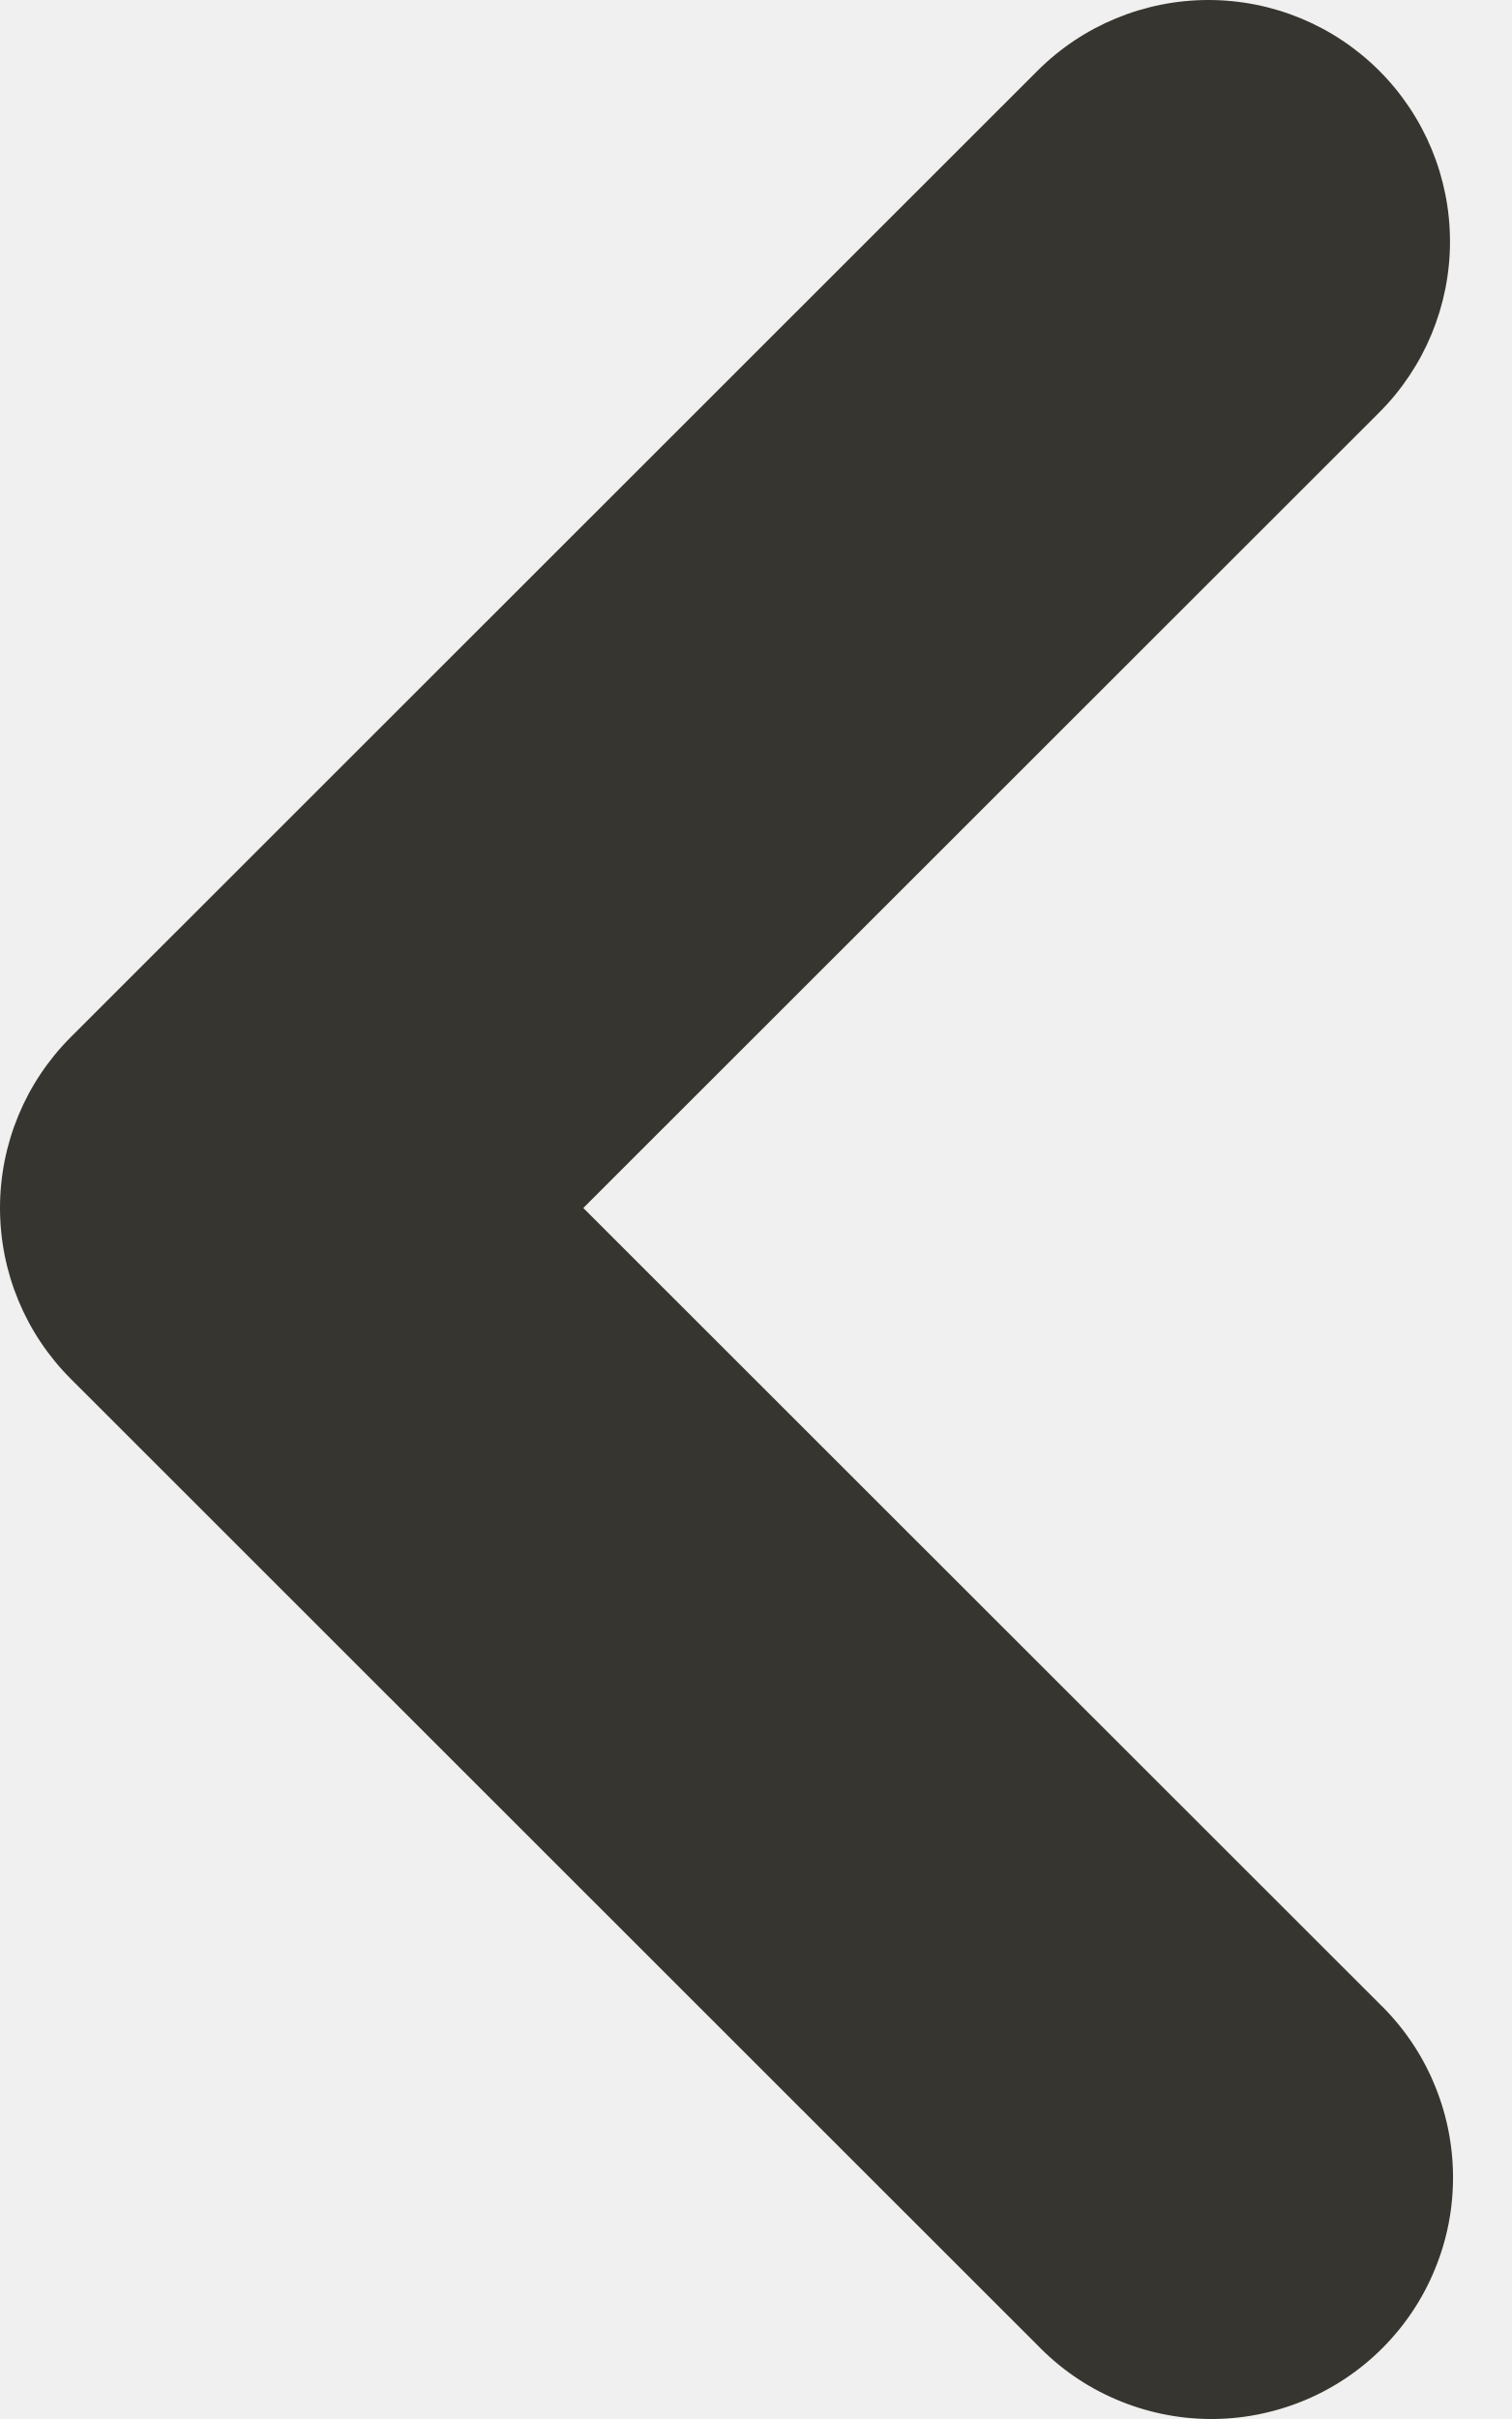
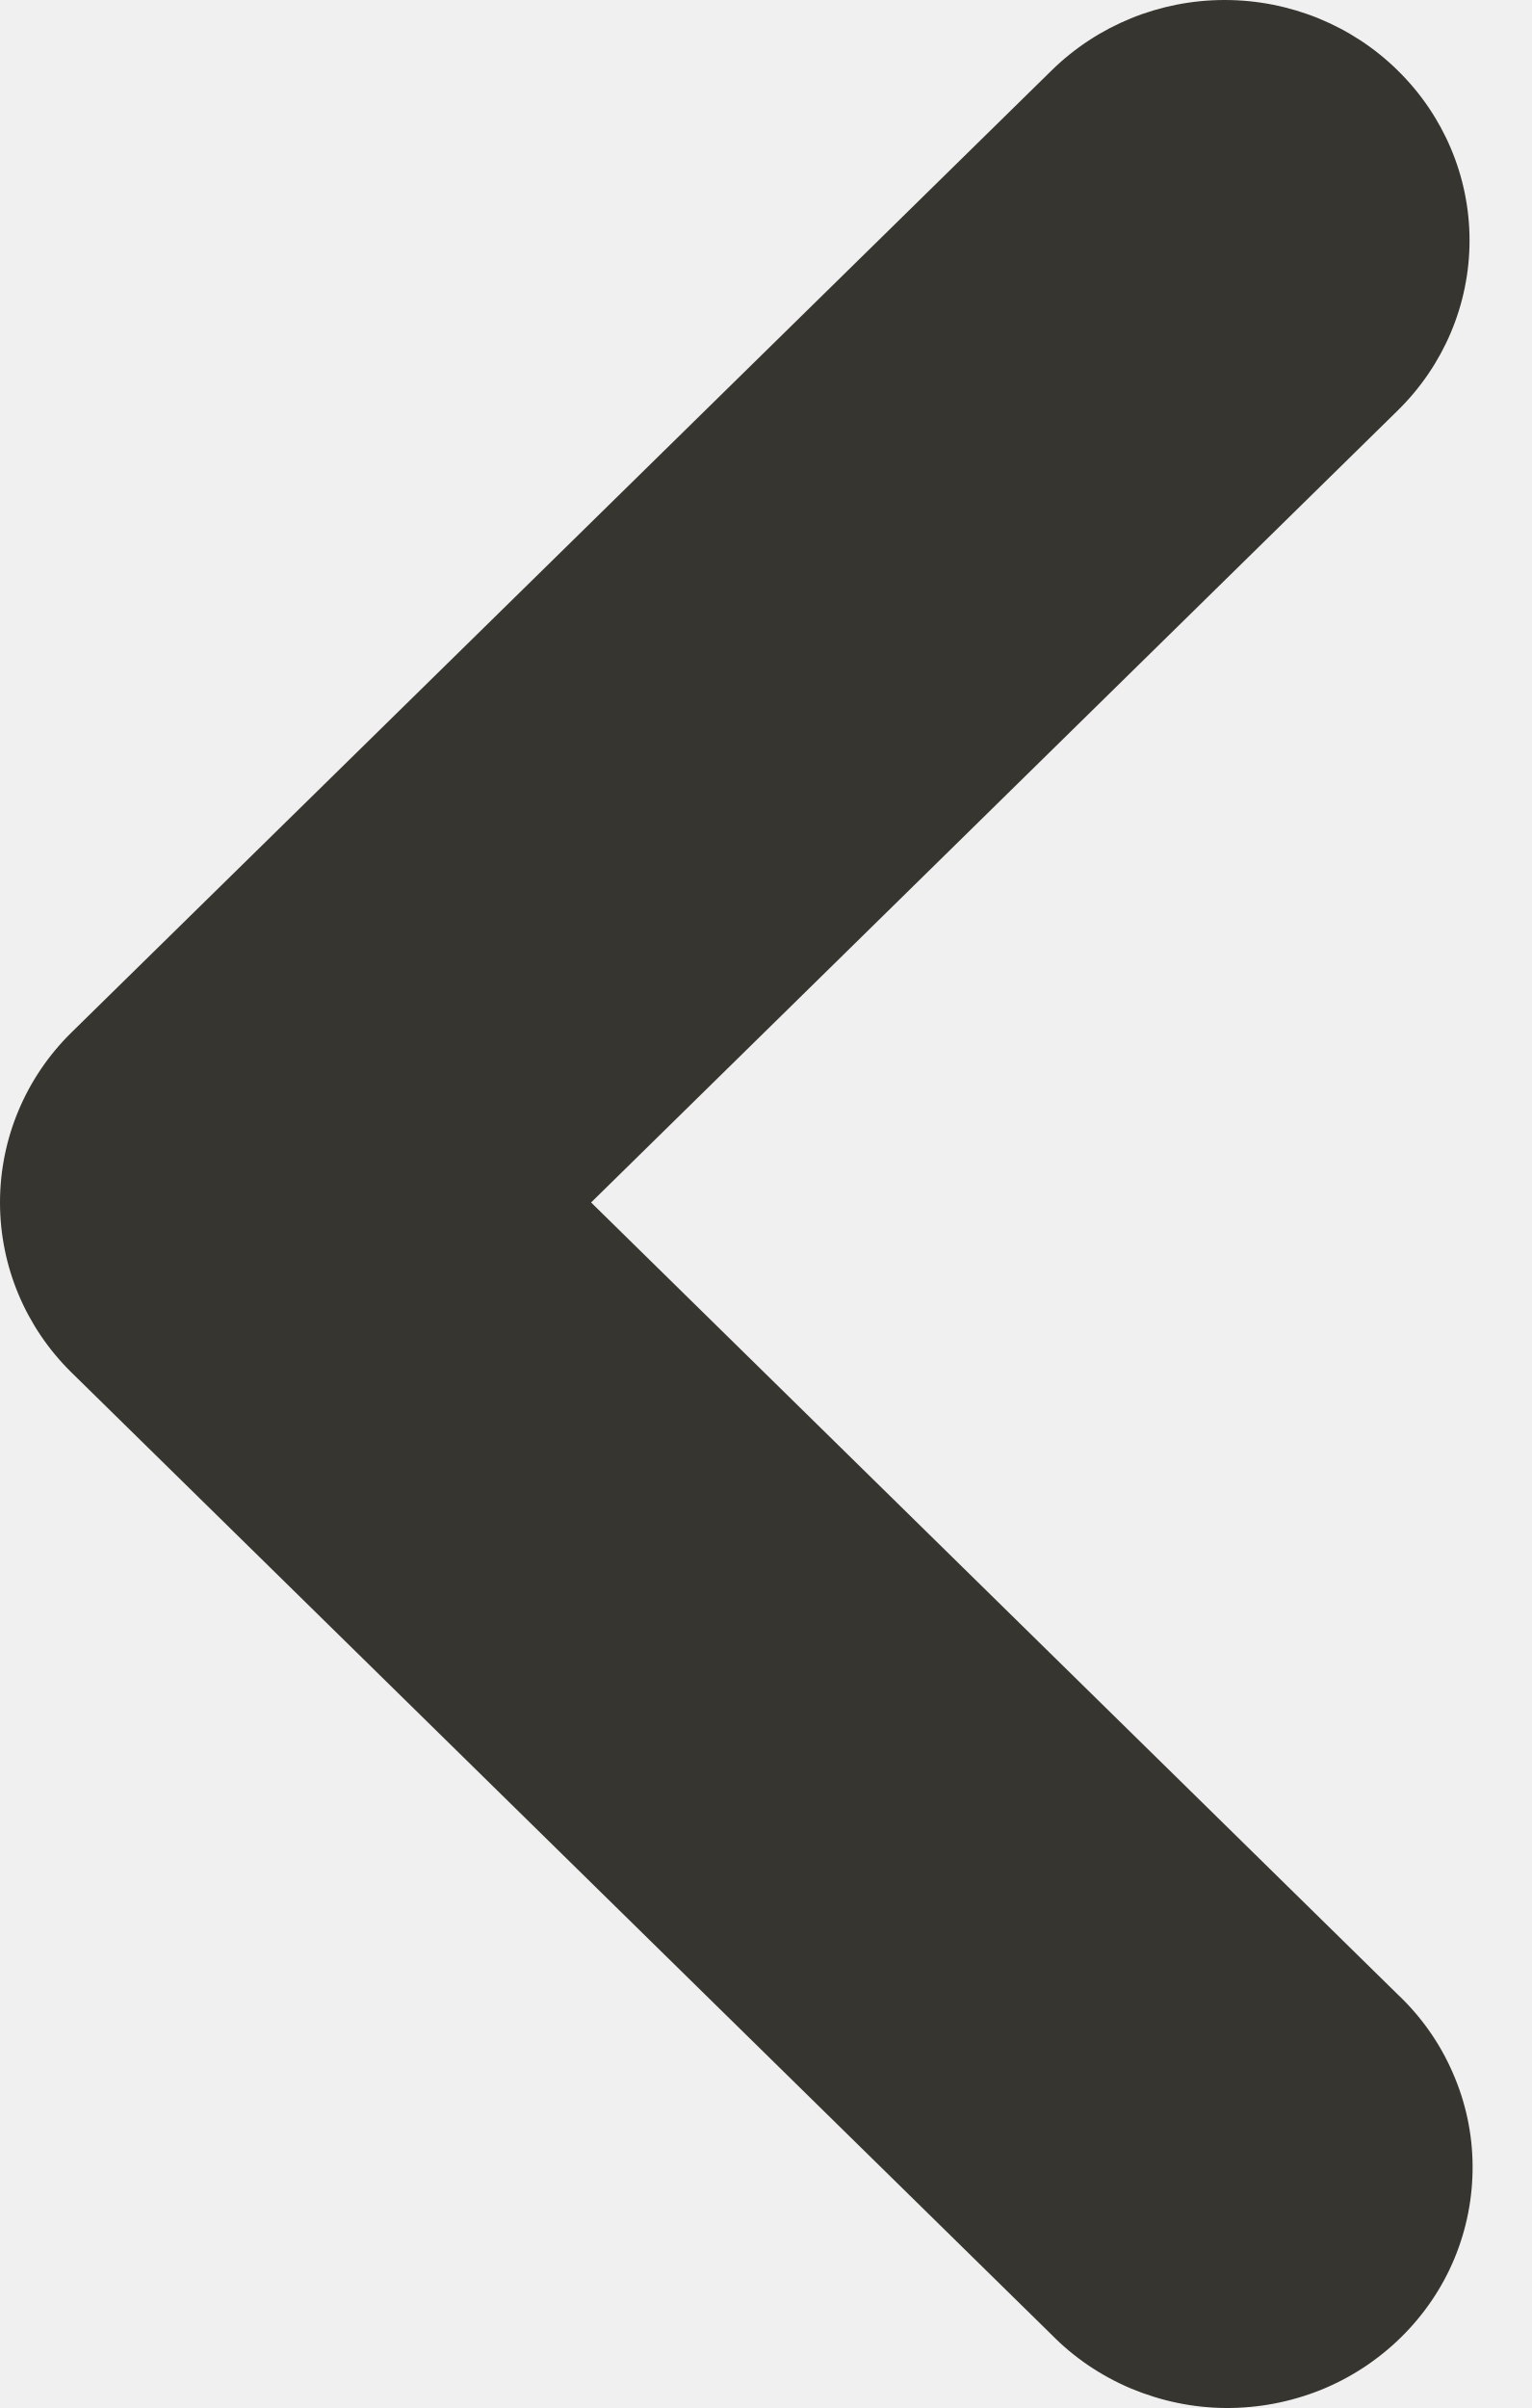
- <svg xmlns="http://www.w3.org/2000/svg" width="10" height="16" viewBox="0 0 10 16" fill="none">
-   <path fill-rule="evenodd" clip-rule="evenodd" d="M9.125 0.468C9.425 0.768 9.593 1.174 9.593 1.598C9.593 2.021 9.425 2.428 9.125 2.728L3.859 7.99L9.125 13.252C9.278 13.4 9.4 13.576 9.483 13.771C9.567 13.966 9.611 14.176 9.613 14.388C9.615 14.6 9.575 14.811 9.494 15.007C9.414 15.204 9.295 15.382 9.145 15.532C8.995 15.682 8.816 15.801 8.62 15.881C8.423 15.961 8.213 16.002 8 16C7.788 15.998 7.578 15.954 7.383 15.87C7.188 15.787 7.012 15.665 6.864 15.512L0.468 9.12C0.168 8.82 -0 8.414 -0 7.99C-0 7.566 0.168 7.16 0.468 6.86L6.864 0.468C7.164 0.168 7.571 -8.9235e-08 7.995 -7.07122e-08C8.419 -5.21895e-08 8.825 0.168 9.125 0.468Z" fill="#37352F" />
+ <svg xmlns="http://www.w3.org/2000/svg" width="7" height="11" viewBox="0 0 7 11" fill="none">
+   <g clip-path="url(#clip0_1_2)">
+     <path fill-rule="evenodd" clip-rule="evenodd" d="M6.387 0.322C6.597 0.528 6.715 0.807 6.715 1.098C6.715 1.39 6.597 1.669 6.387 1.875L2.701 5.493L6.387 9.111C6.494 9.212 6.58 9.334 6.638 9.468C6.697 9.602 6.728 9.746 6.729 9.892C6.73 10.038 6.702 10.182 6.646 10.317C6.59 10.452 6.506 10.575 6.401 10.678C6.296 10.781 6.171 10.863 6.034 10.918C5.896 10.973 5.749 11.001 5.6 11C5.451 10.999 5.305 10.968 5.168 10.911C5.031 10.853 4.908 10.77 4.805 10.665L0.327 6.27C0.117 6.064 -0 5.784 -0 5.493C-0 5.202 0.117 4.922 0.327 4.716L4.805 0.322C5.015 0.116 5.299 -1.27344e-08 5.596 0C5.893 1.27344e-08 6.178 0.116 6.387 0.322Z" fill="#37352F" />
+   </g>
+   <defs>
+     <clipPath id="clip0_1_2">
+       <rect width="7" height="11" fill="white" />
+     </clipPath>
+   </defs>
</svg>
